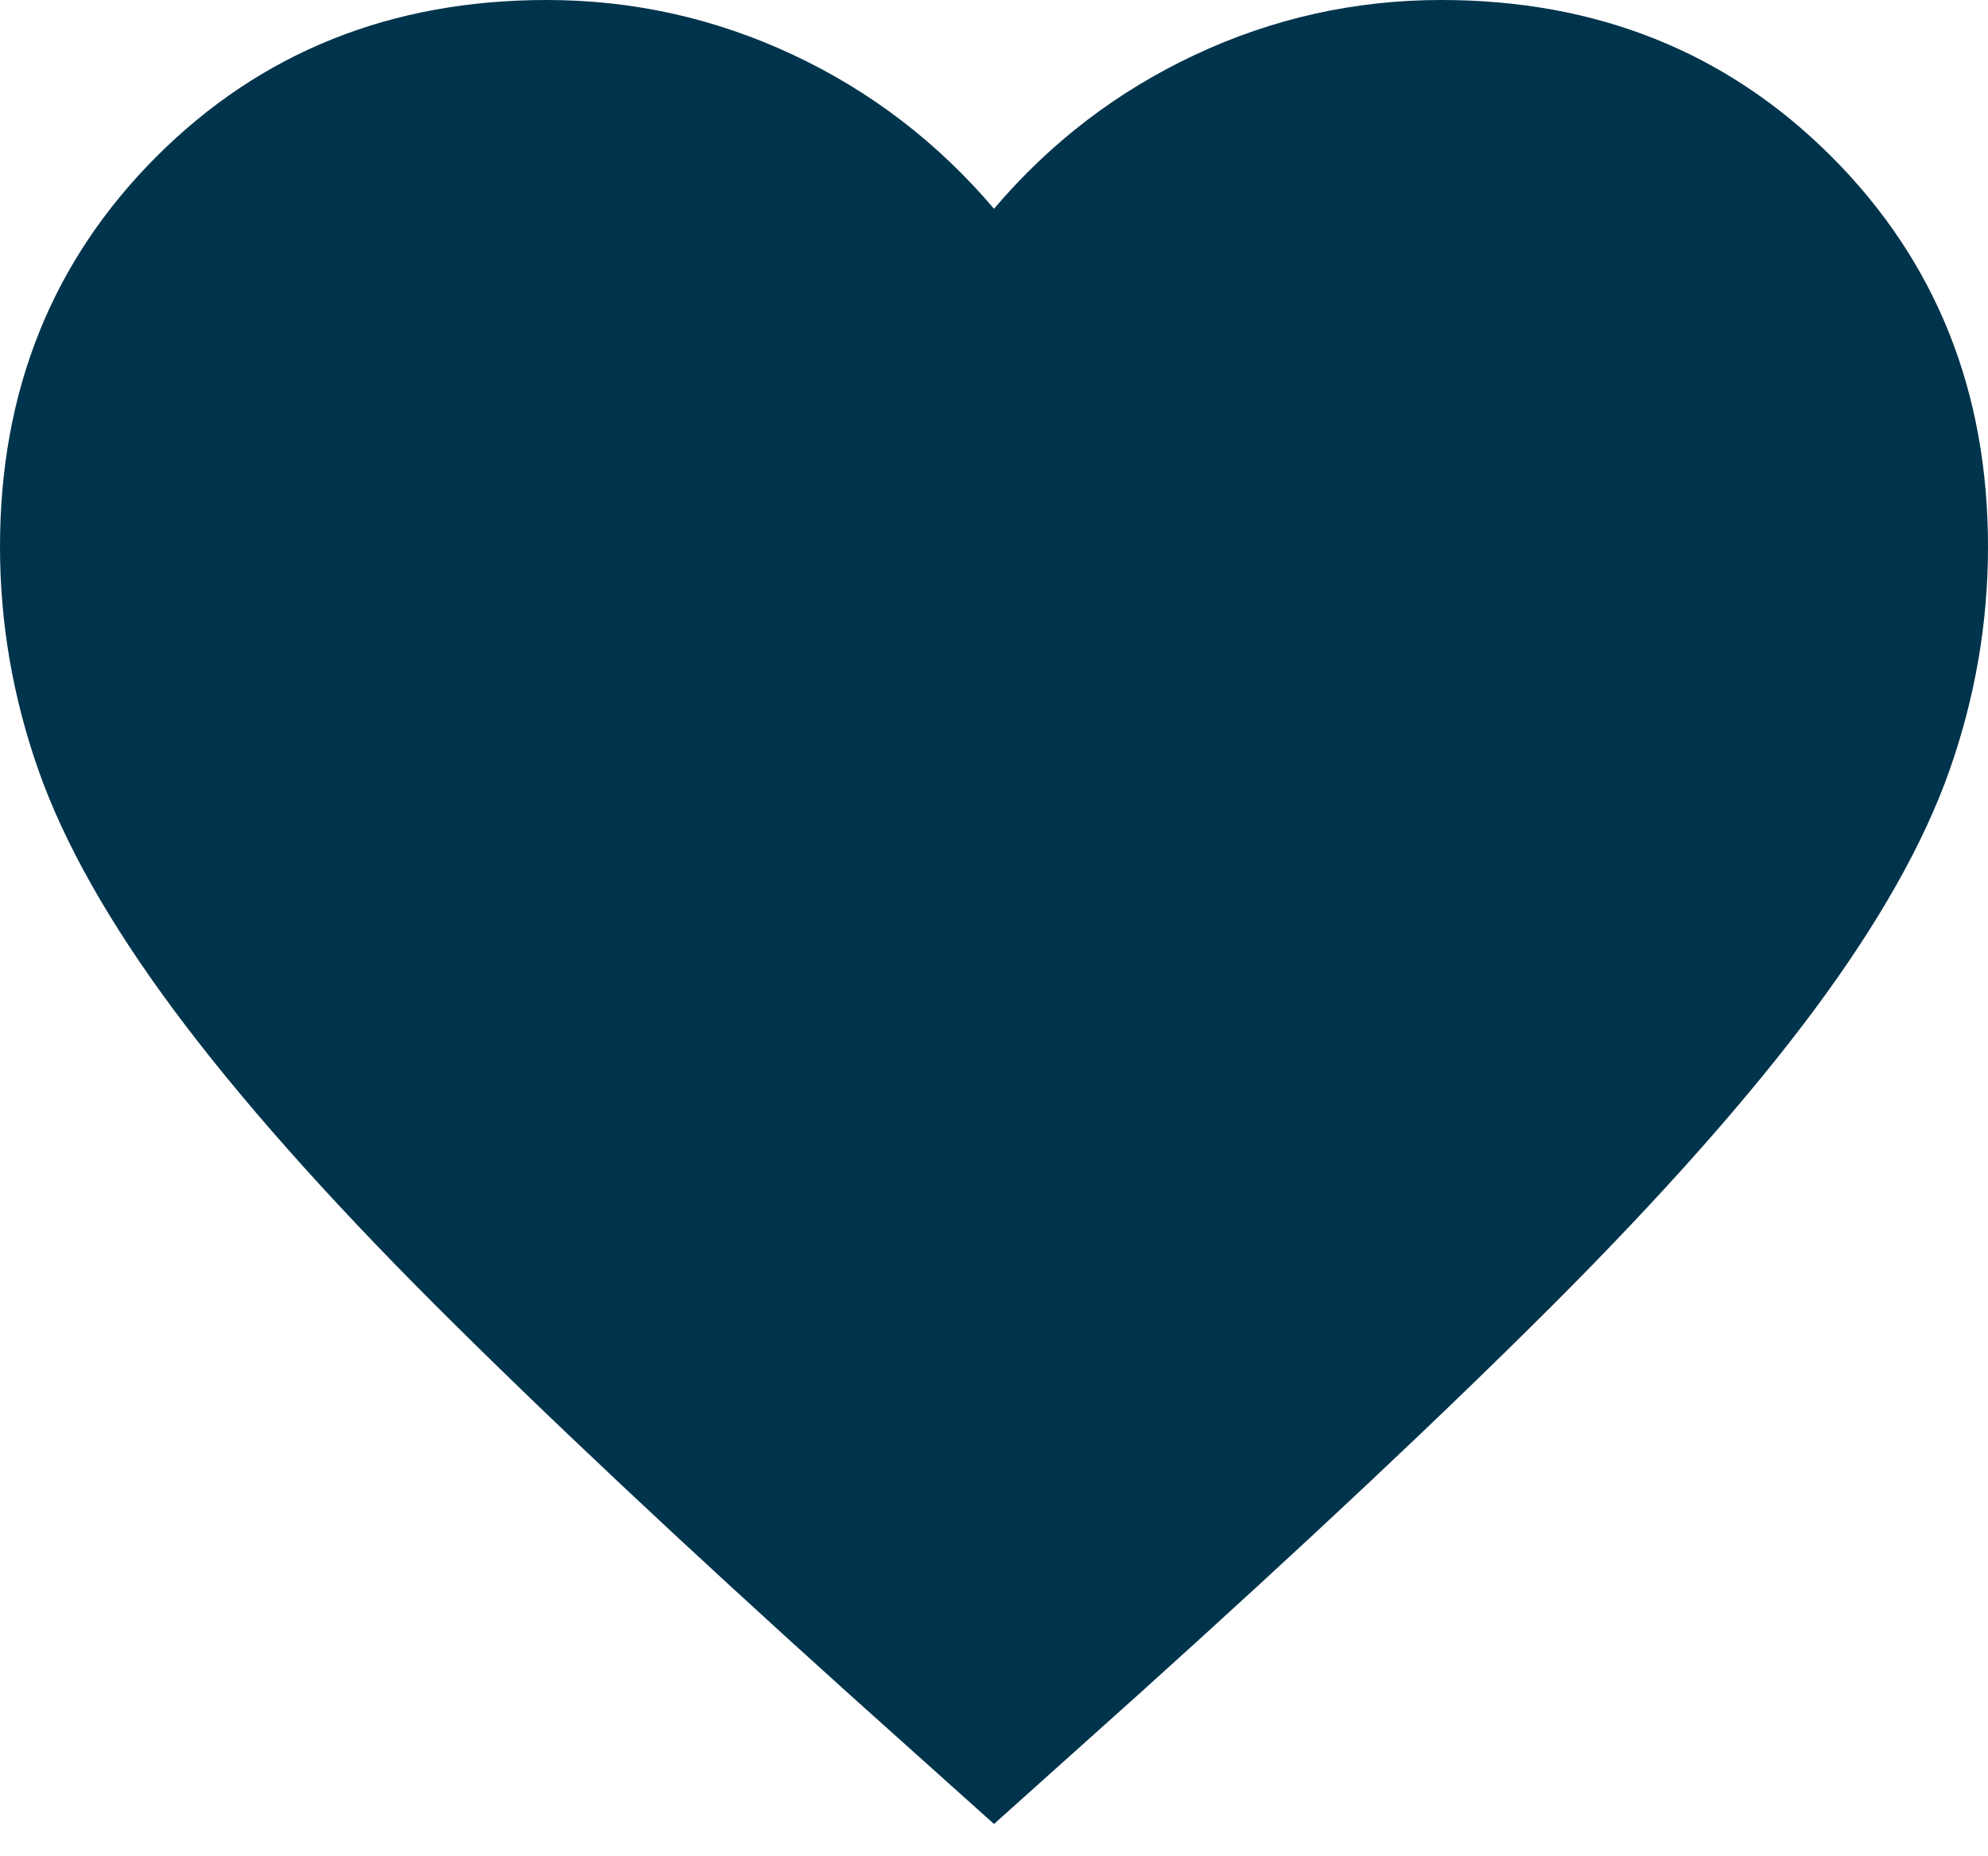
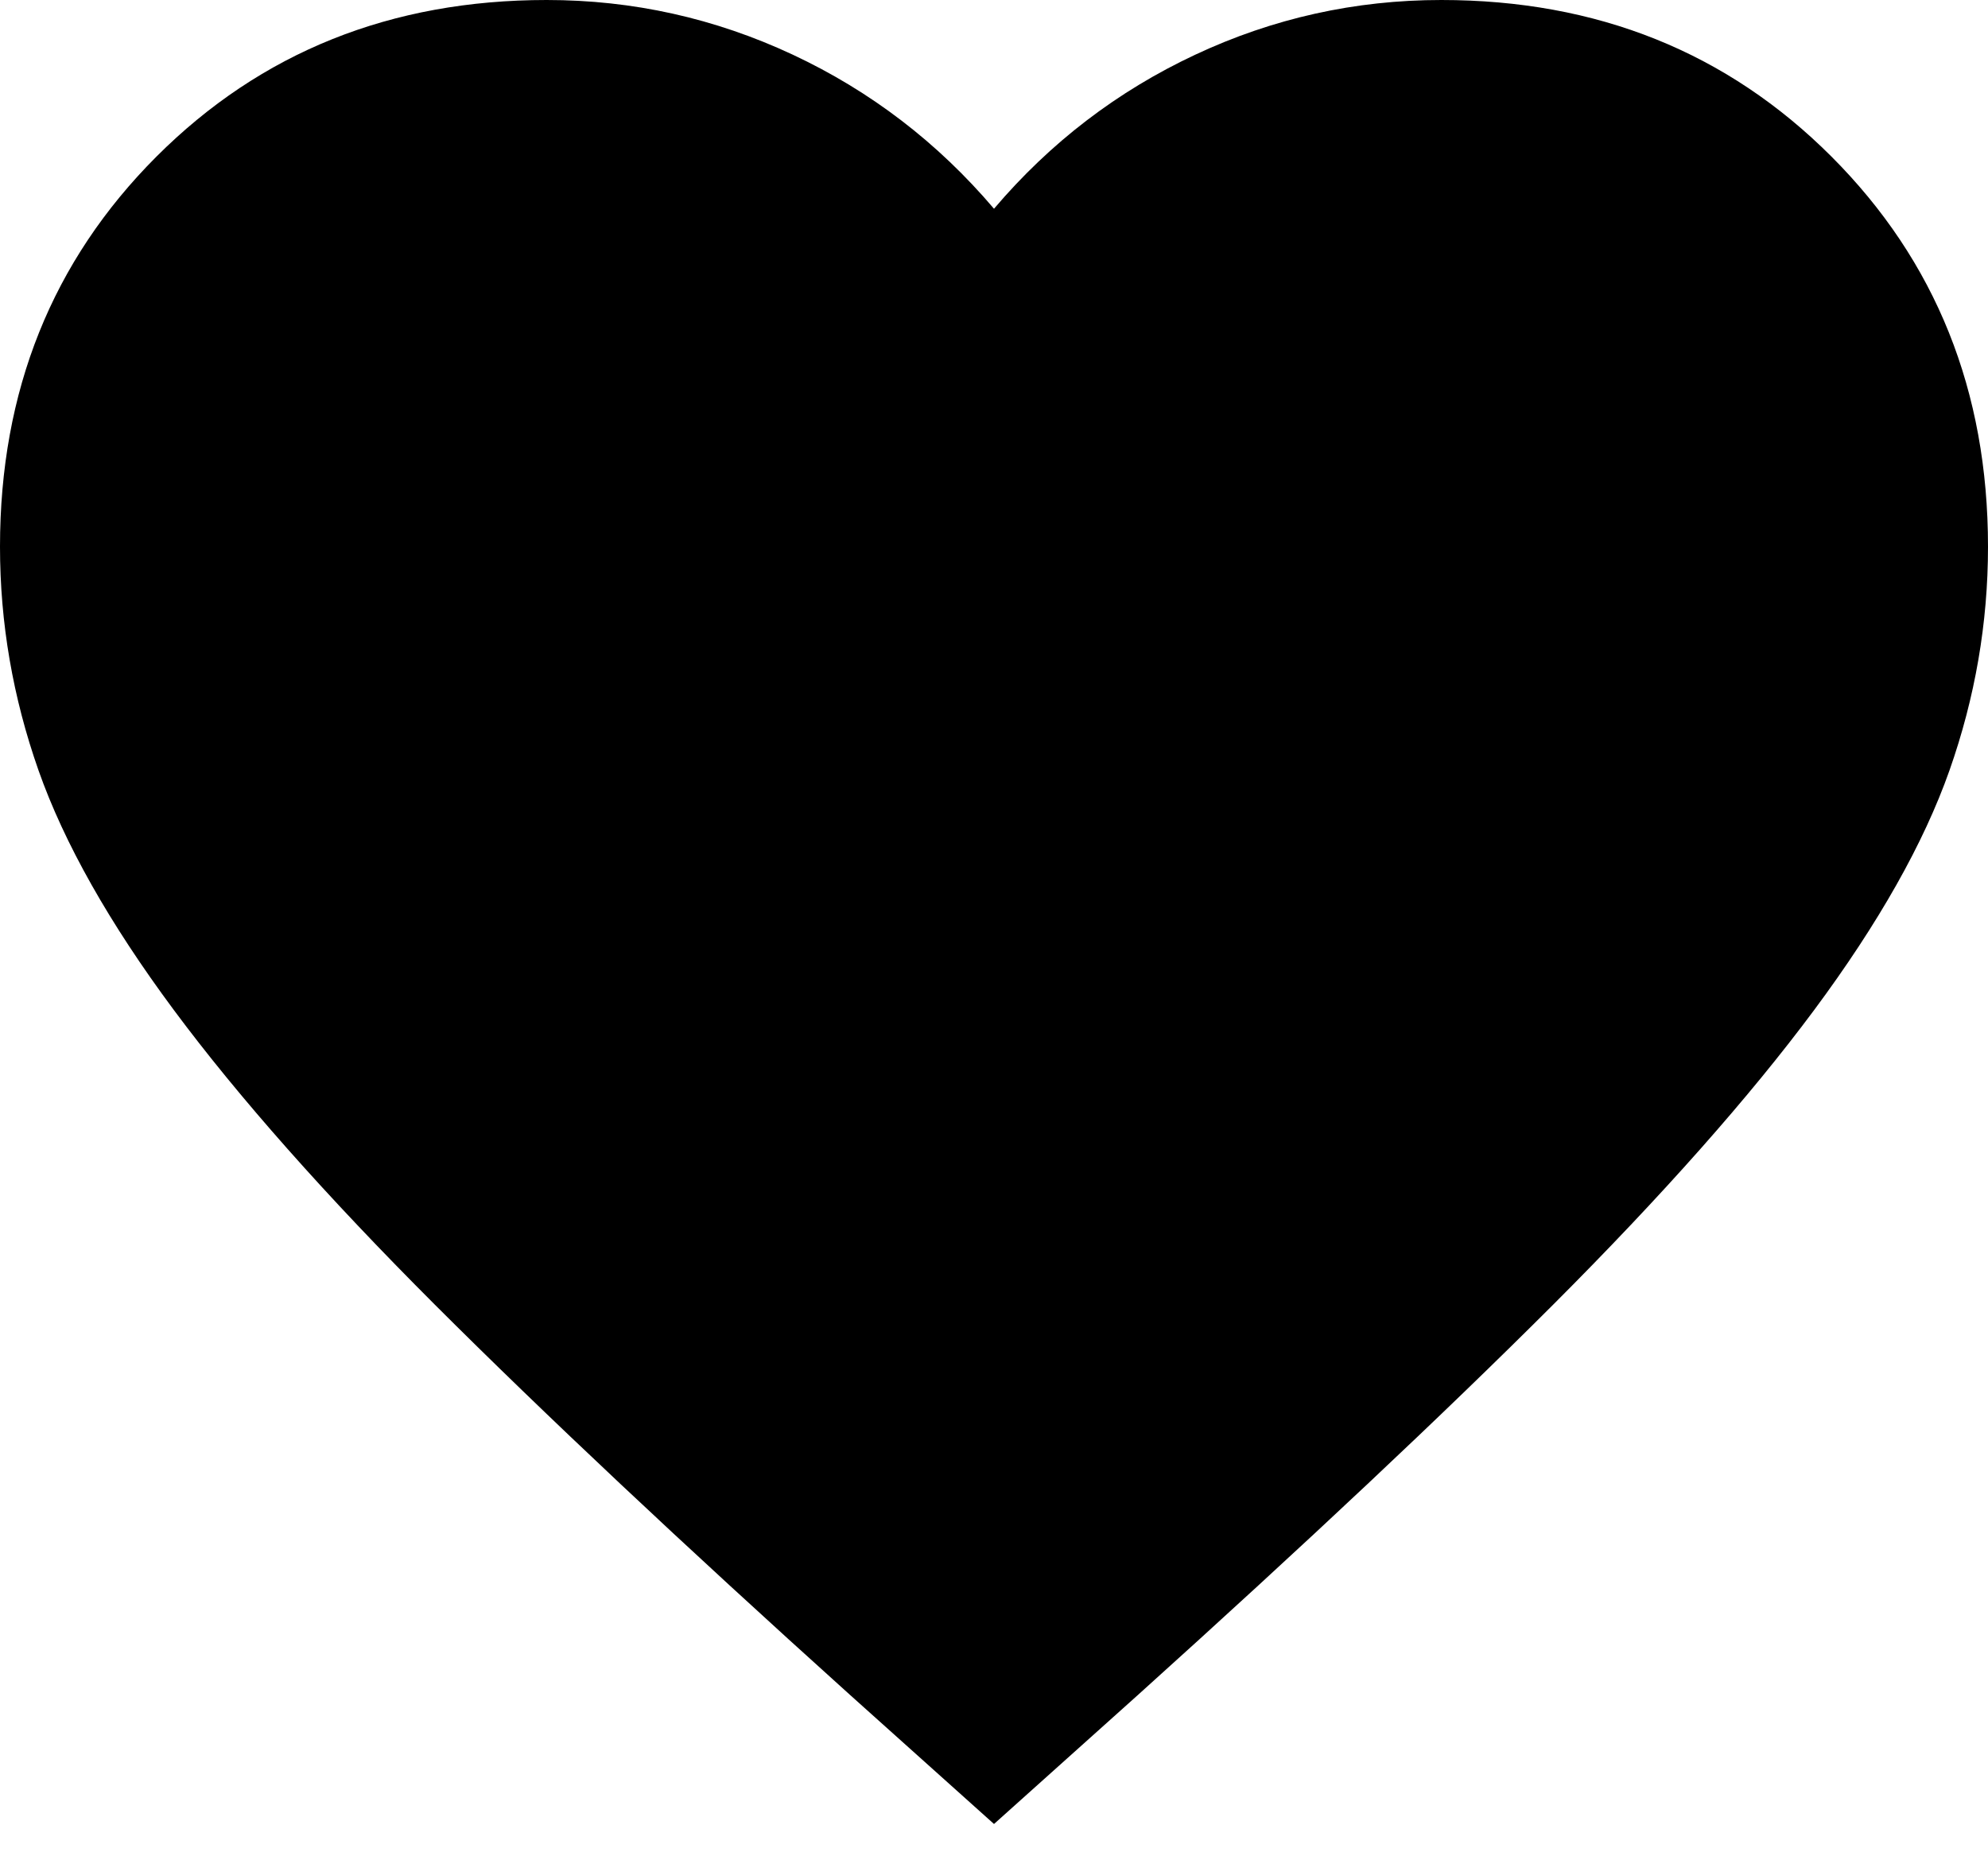
- <svg xmlns="http://www.w3.org/2000/svg" width="30" height="28" viewBox="0 0 30 28" fill="none">
-   <path id="Icon" d="M15 27.525L12.825 25.575C10.3 23.3 8.213 21.337 6.562 19.688C4.912 18.038 3.6 16.556 2.625 15.244C1.65 13.931 0.969 12.725 0.581 11.625C0.194 10.525 0 9.4 0 8.25C0 5.9 0.787 3.938 2.362 2.362C3.938 0.787 5.9 0 8.25 0C9.55 0 10.787 0.275 11.963 0.825C13.137 1.375 14.15 2.15 15 3.15C15.85 2.15 16.863 1.375 18.038 0.825C19.212 0.275 20.45 0 21.75 0C24.1 0 26.062 0.787 27.637 2.362C29.212 3.938 30 5.9 30 8.25C30 9.4 29.806 10.525 29.419 11.625C29.031 12.725 28.35 13.931 27.375 15.244C26.4 16.556 25.087 18.038 23.438 19.688C21.788 21.337 19.7 23.3 17.175 25.575L15 27.525V27.525" fill="#00344C" />
+ <svg xmlns="http://www.w3.org/2000/svg" viewBox="0 0 30 28" fill="none">
+   <path id="Icon" d="M15 27.525L12.825 25.575C10.3 23.3 8.213 21.337 6.562 19.688C4.912 18.038 3.6 16.556 2.625 15.244C1.65 13.931 0.969 12.725 0.581 11.625C0.194 10.525 0 9.4 0 8.25C0 5.9 0.787 3.938 2.362 2.362C3.938 0.787 5.9 0 8.25 0C9.55 0 10.787 0.275 11.963 0.825C13.137 1.375 14.15 2.15 15 3.15C15.85 2.15 16.863 1.375 18.038 0.825C19.212 0.275 20.45 0 21.75 0C24.1 0 26.062 0.787 27.637 2.362C29.212 3.938 30 5.9 30 8.25C30 9.4 29.806 10.525 29.419 11.625C29.031 12.725 28.35 13.931 27.375 15.244C26.4 16.556 25.087 18.038 23.438 19.688C21.788 21.337 19.7 23.3 17.175 25.575L15 27.525V27.525" fill="currentColor" />
</svg>
